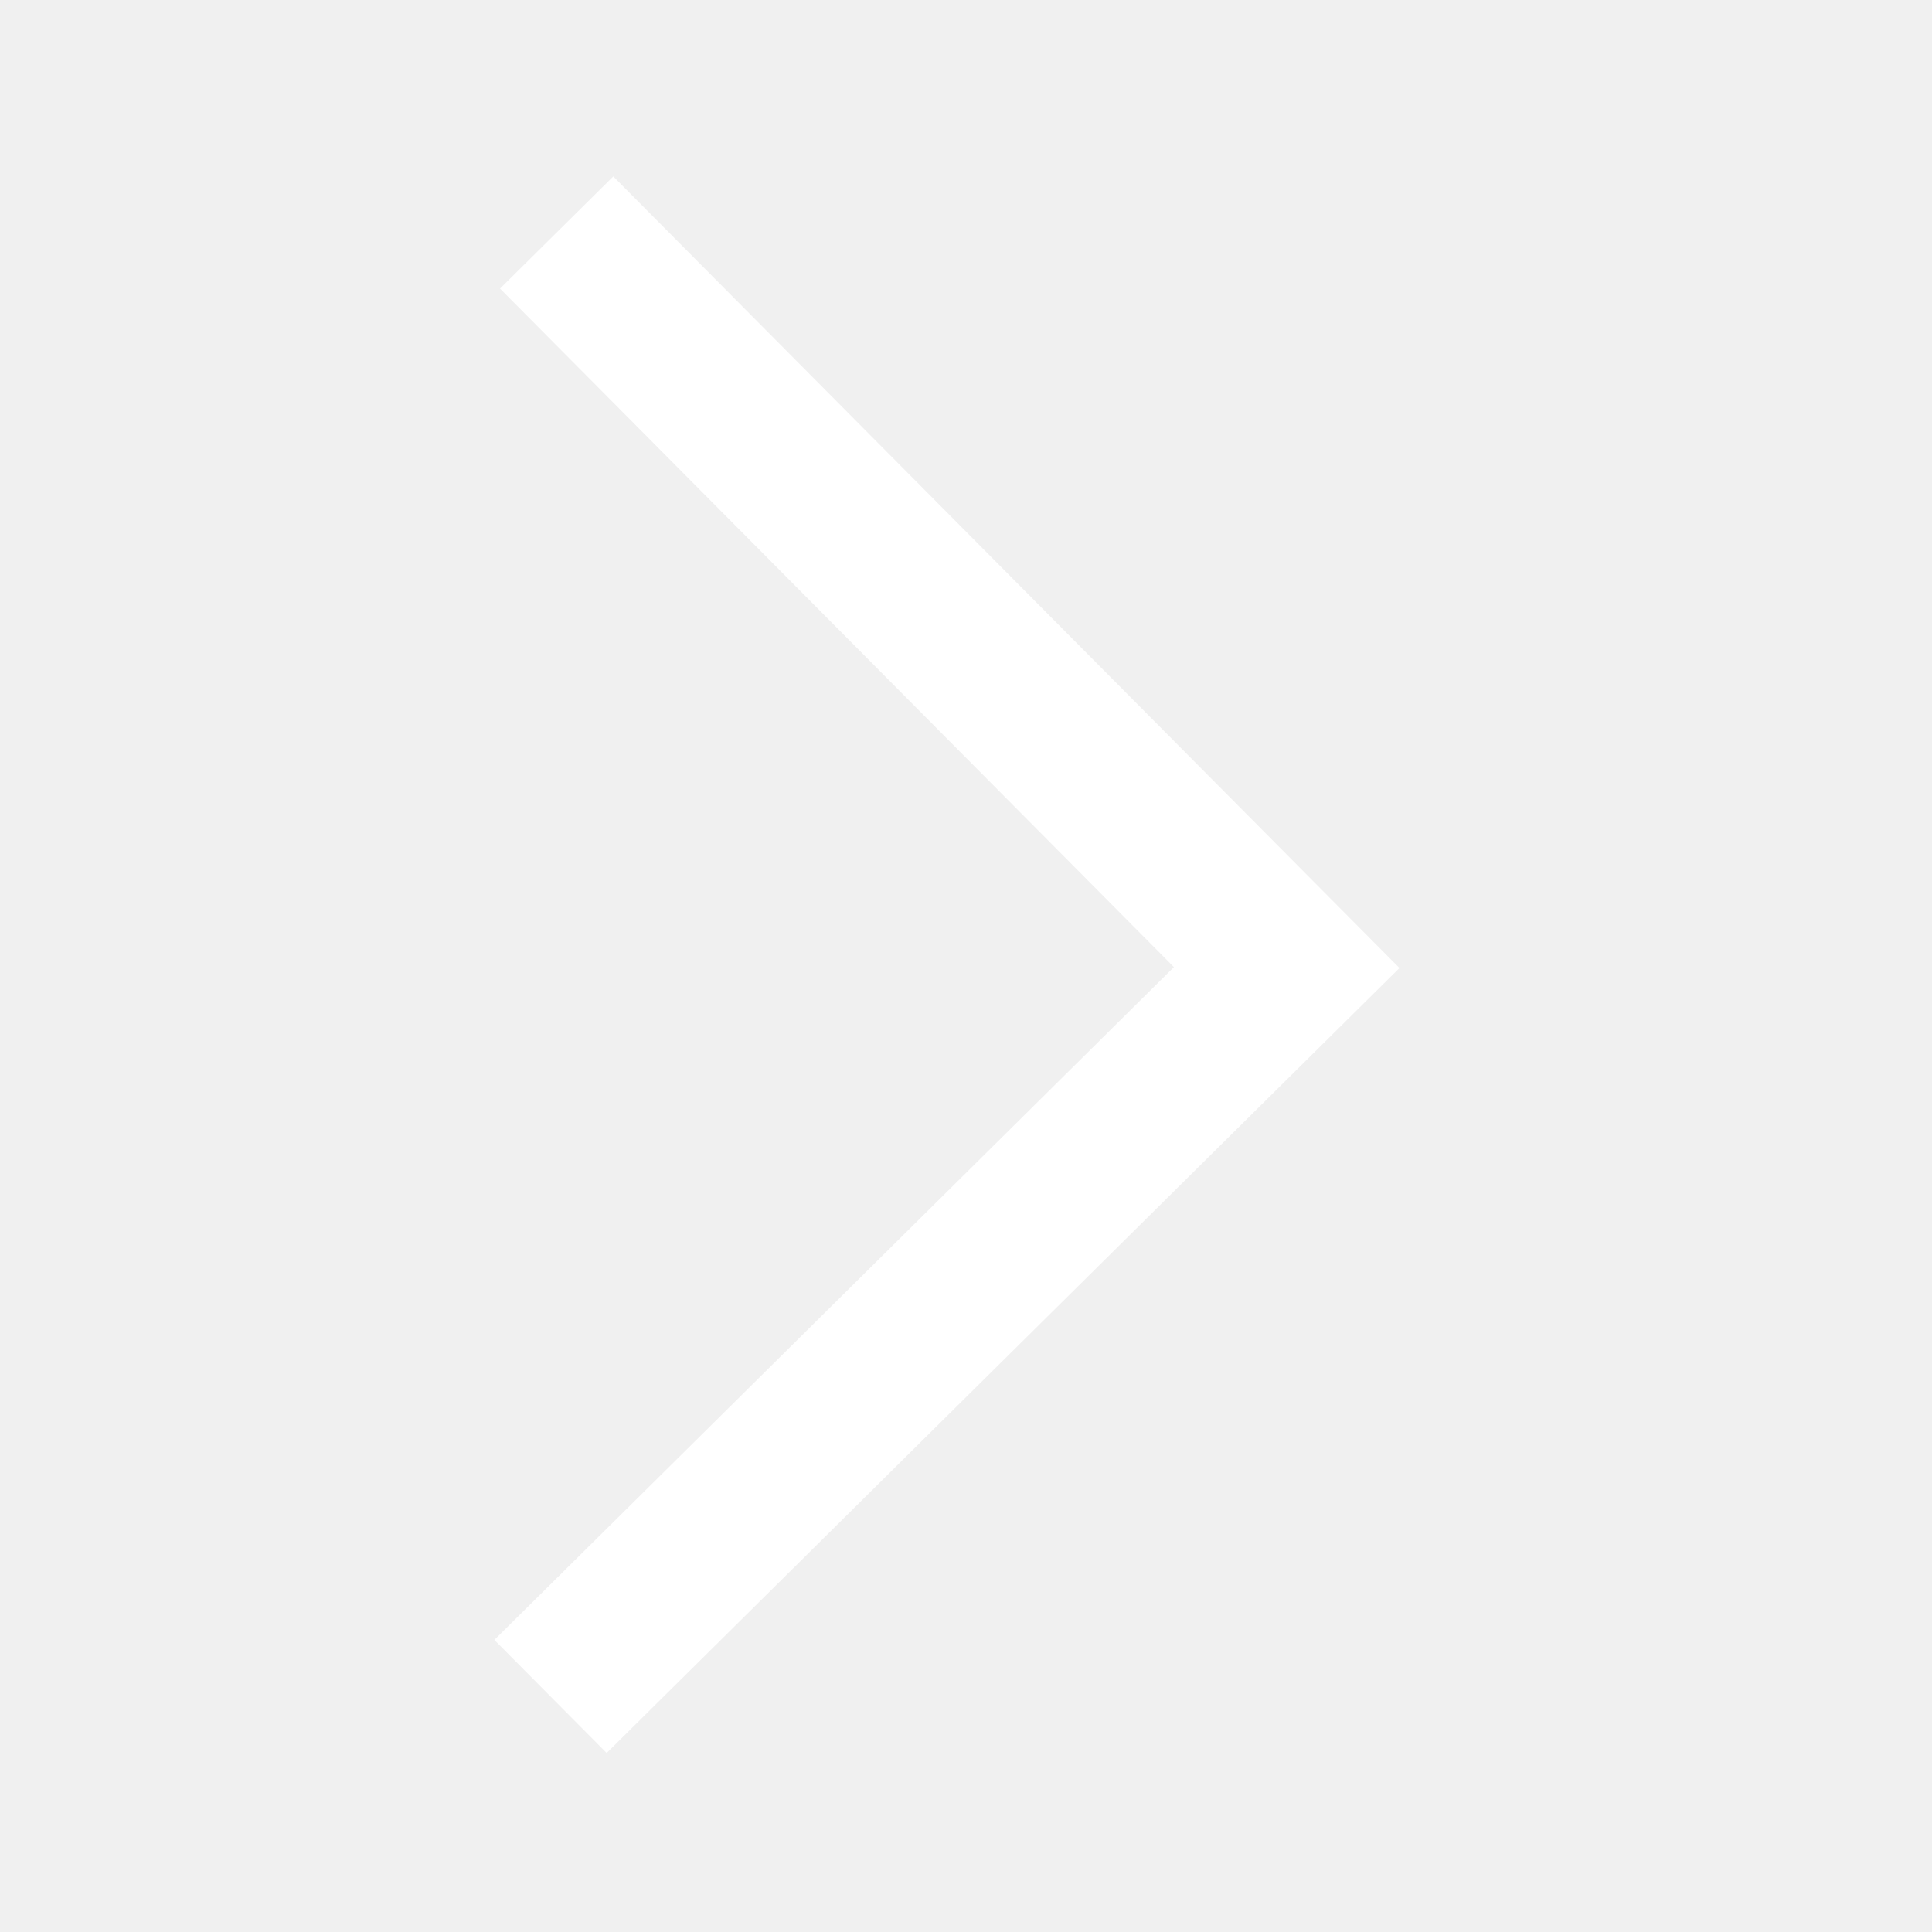
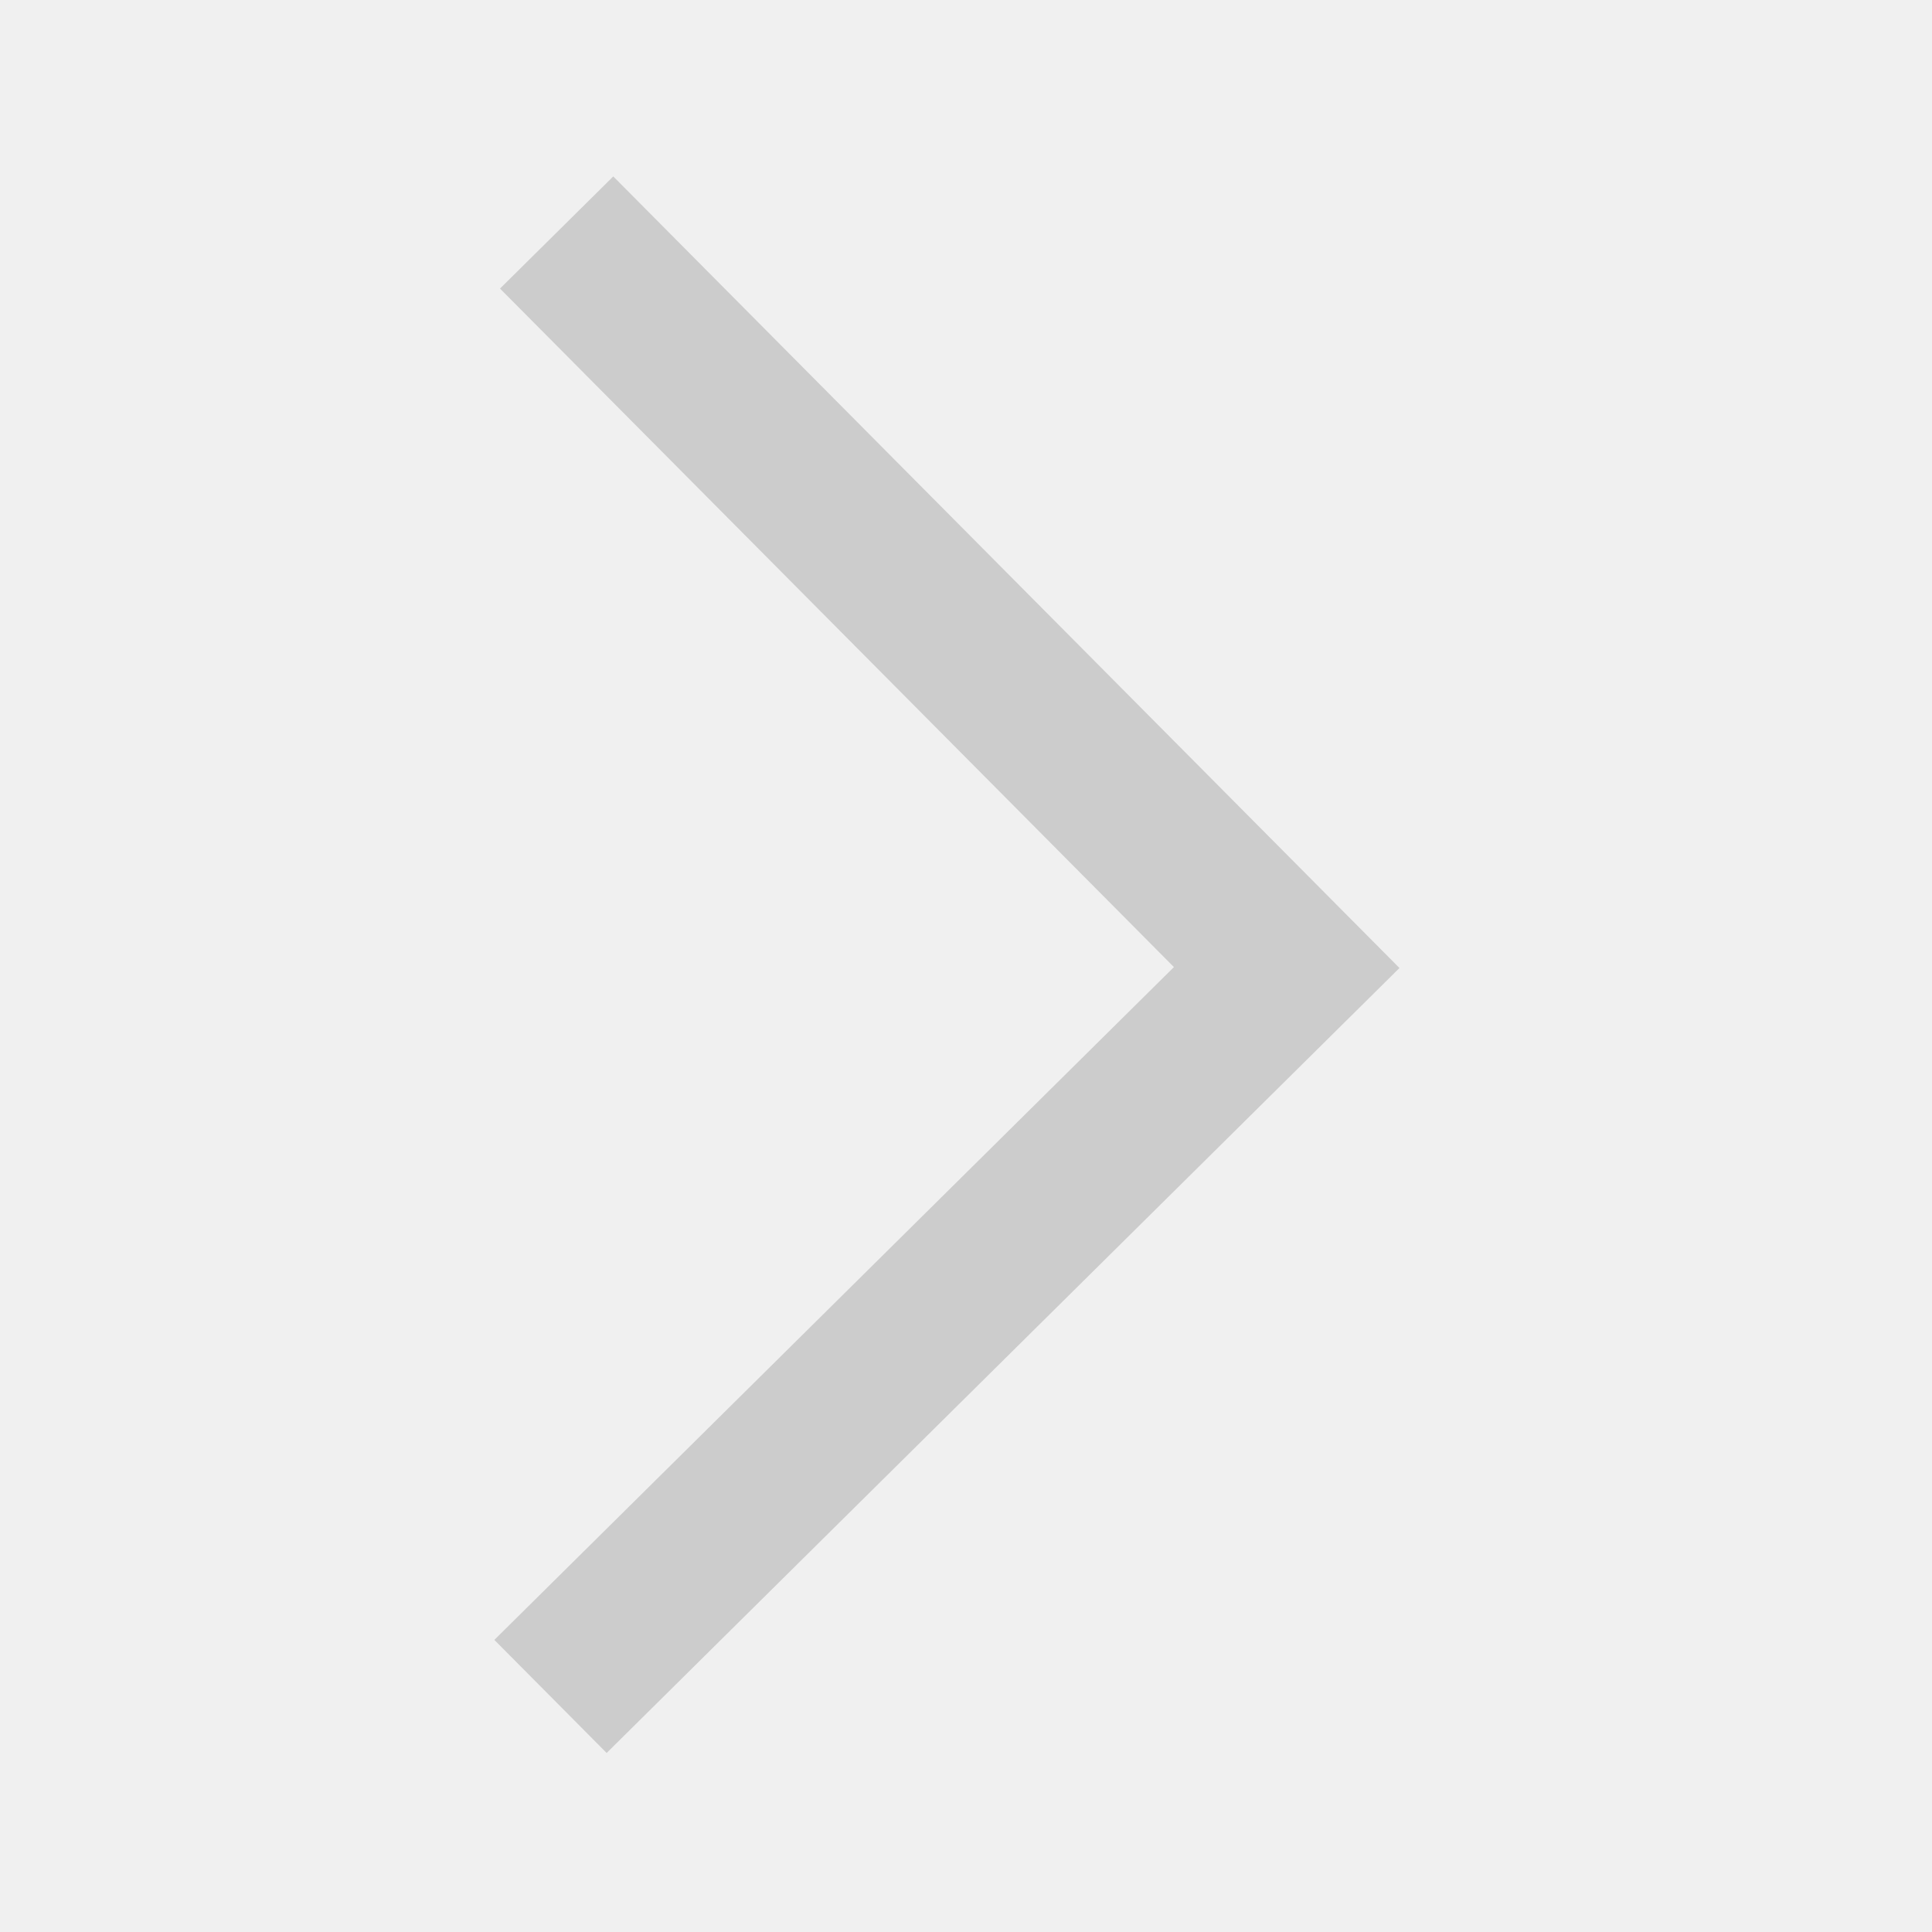
<svg xmlns="http://www.w3.org/2000/svg" t="1543629945578" class="icon" style="" viewBox="0 0 1024 1024" version="1.1" p-id="6057" width="200" height="200">
  <defs>
    <style type="text/css" />
  </defs>
-   <path d="M325.048 93.511l-60.030 59.435 357.181 359.631-360.184 356.603 59.522 59.93 420.207-416.043z" p-id="6058" fill="#ffffff" />
+   <path d="M325.048 93.511l-60.030 59.435 357.181 359.631-360.184 356.603 59.522 59.93 420.207-416.043z" p-id="6058" fill="#ccc" />
</svg>
